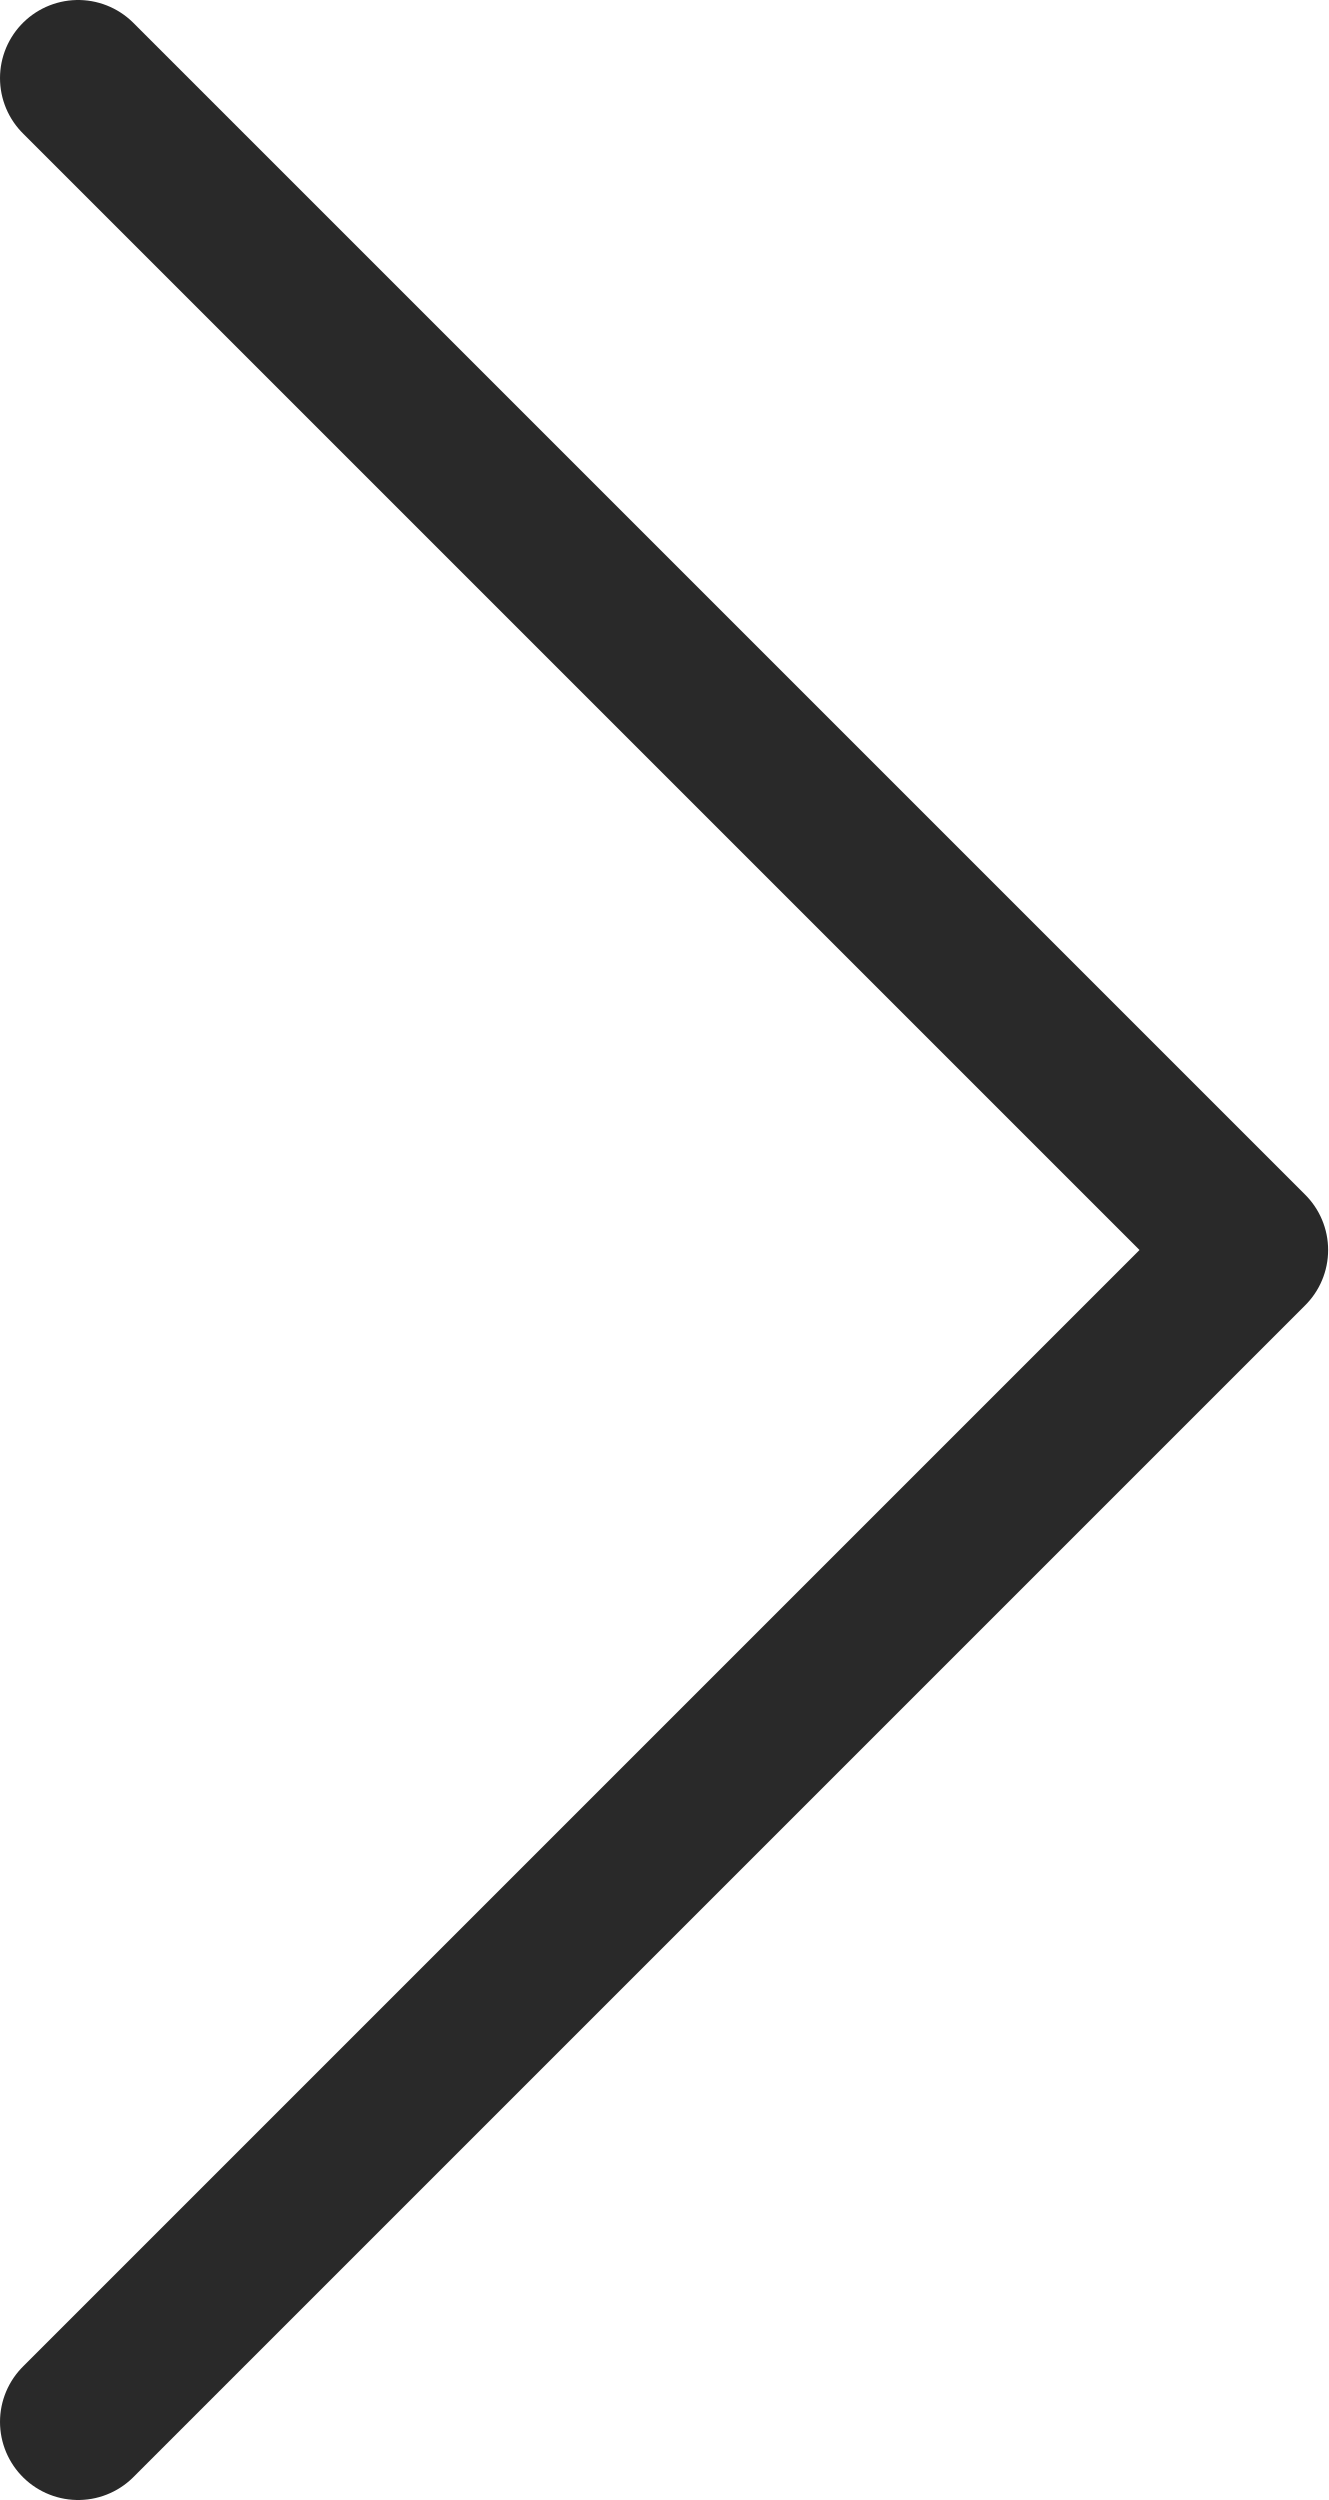
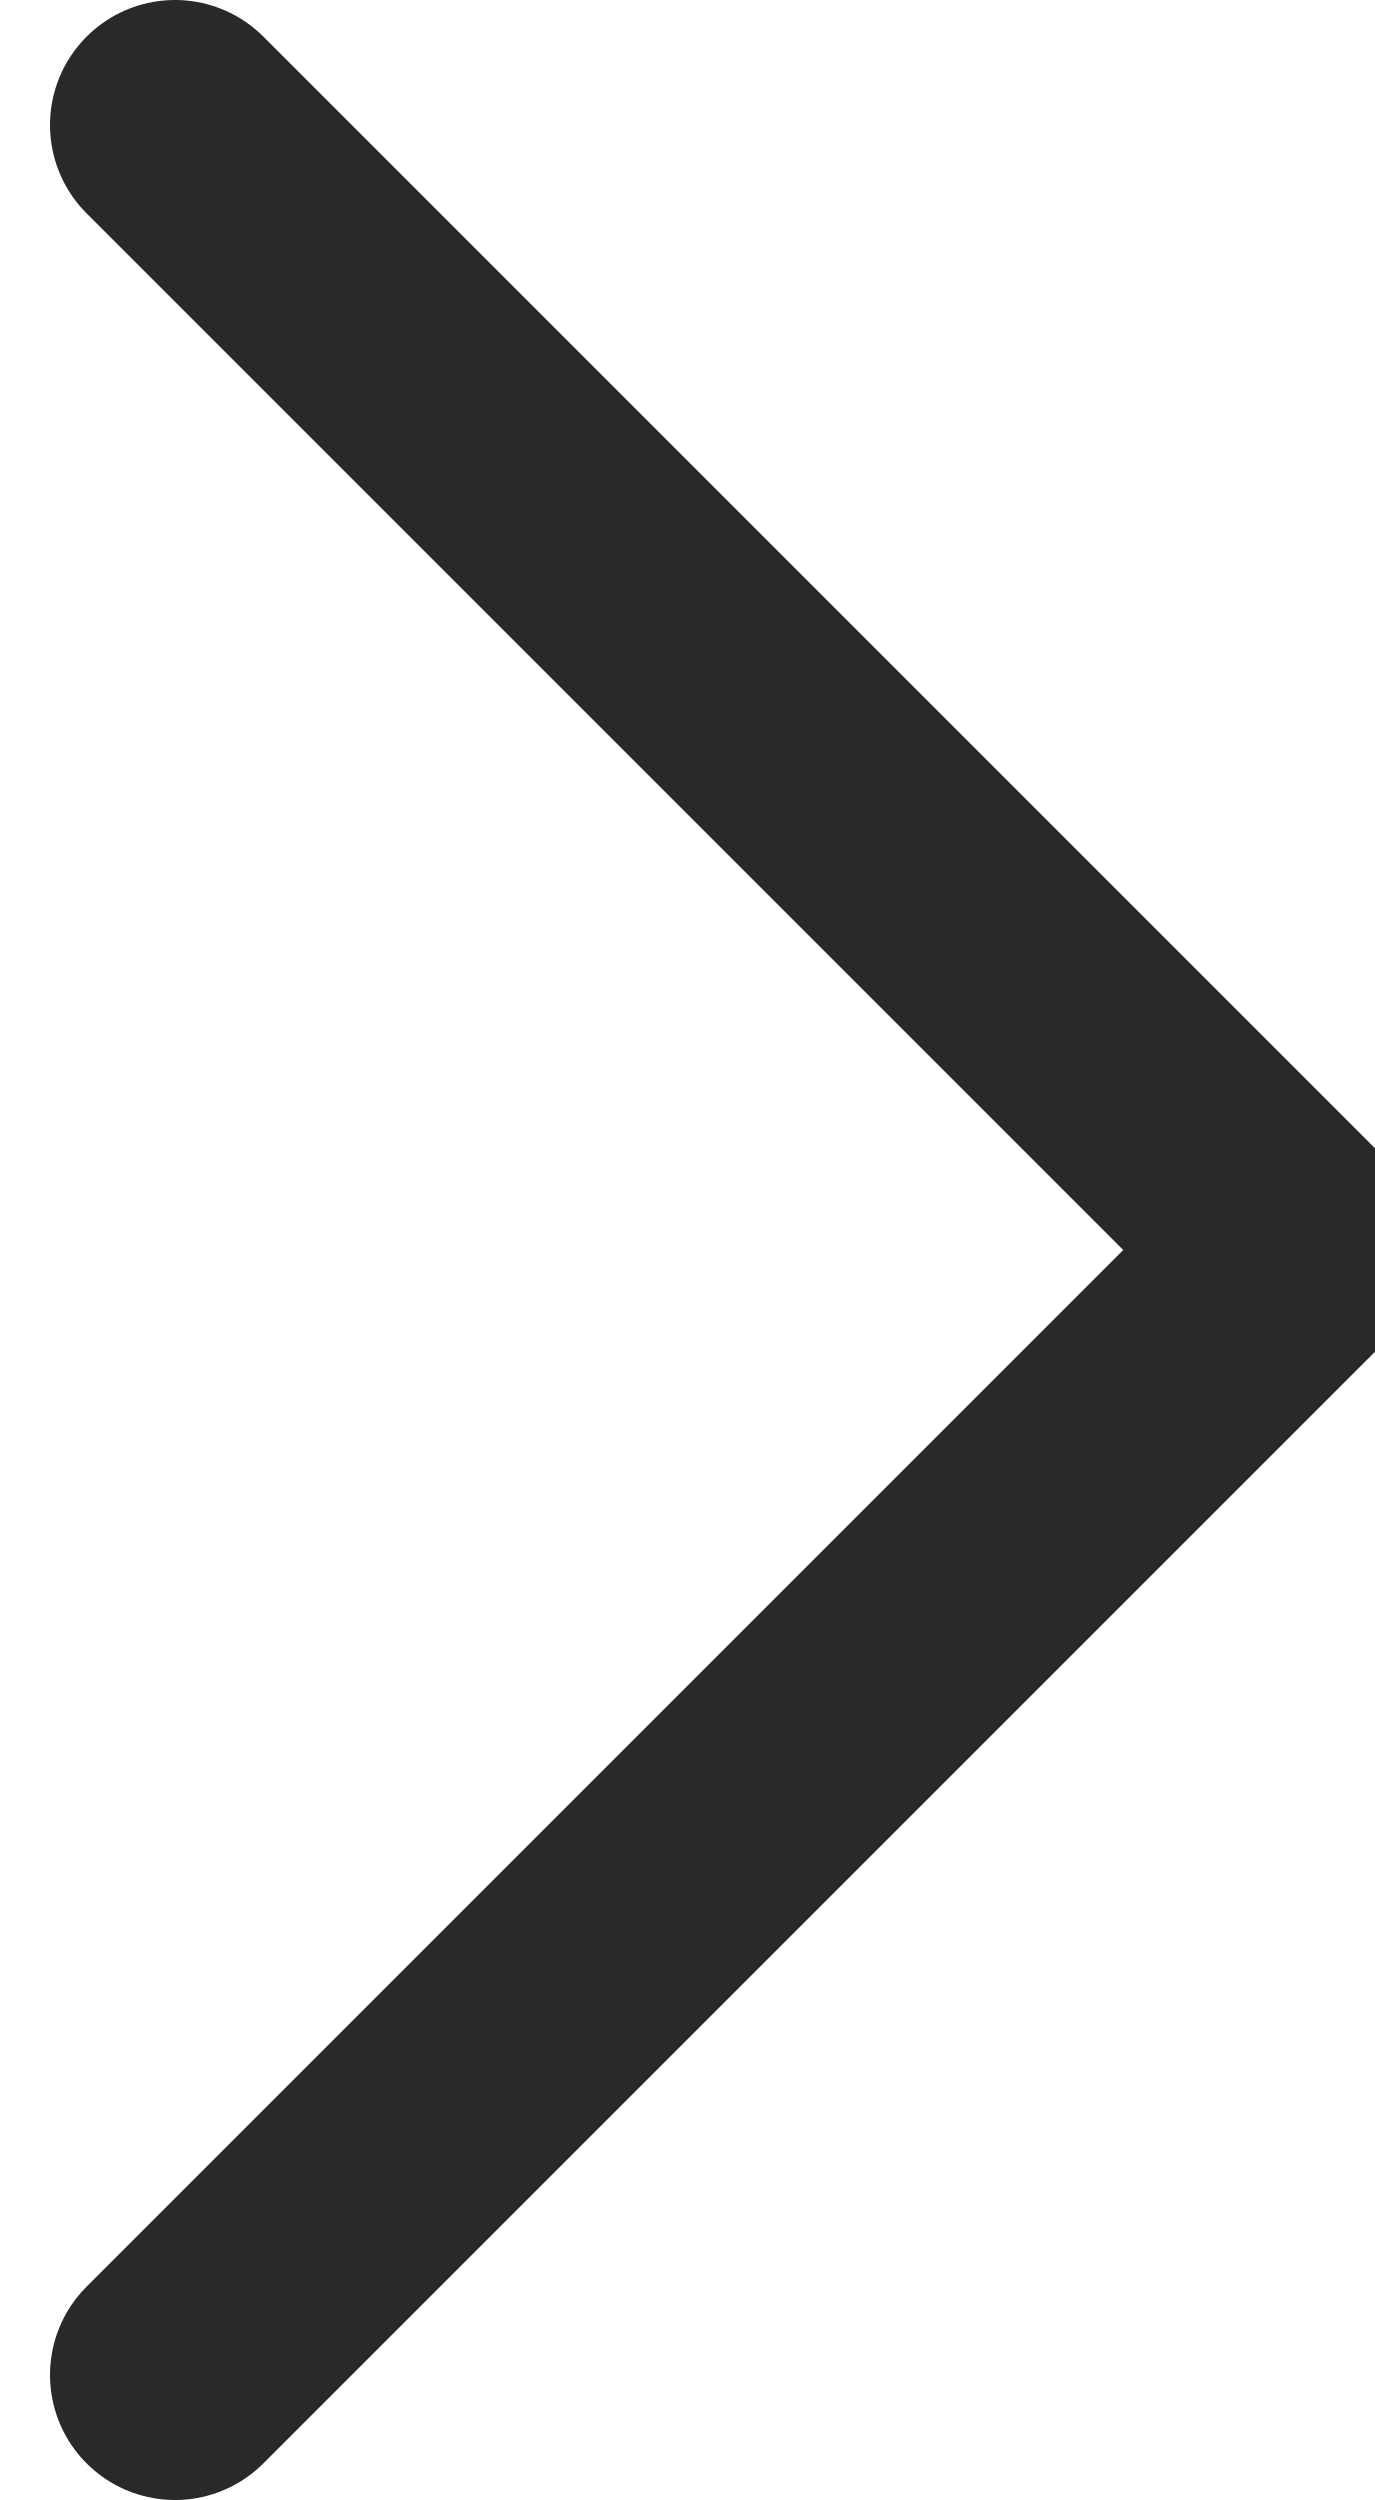
- <svg xmlns="http://www.w3.org/2000/svg" width="17" height="32" viewBox="0 0 17 32" fill="none">
-   <path d="M1 1L16 16L1 31" stroke="#292929" stroke-width="2" stroke-linecap="round" stroke-linejoin="round" />
+ <svg xmlns="http://www.w3.org/2000/svg" width="11" height="20" viewBox="0 0 11 20" fill="none">
+   <path d="M1.4 1L10.4 10L1.4 19" stroke="#292929" stroke-width="2" stroke-linecap="round" stroke-linejoin="round" />
</svg>
